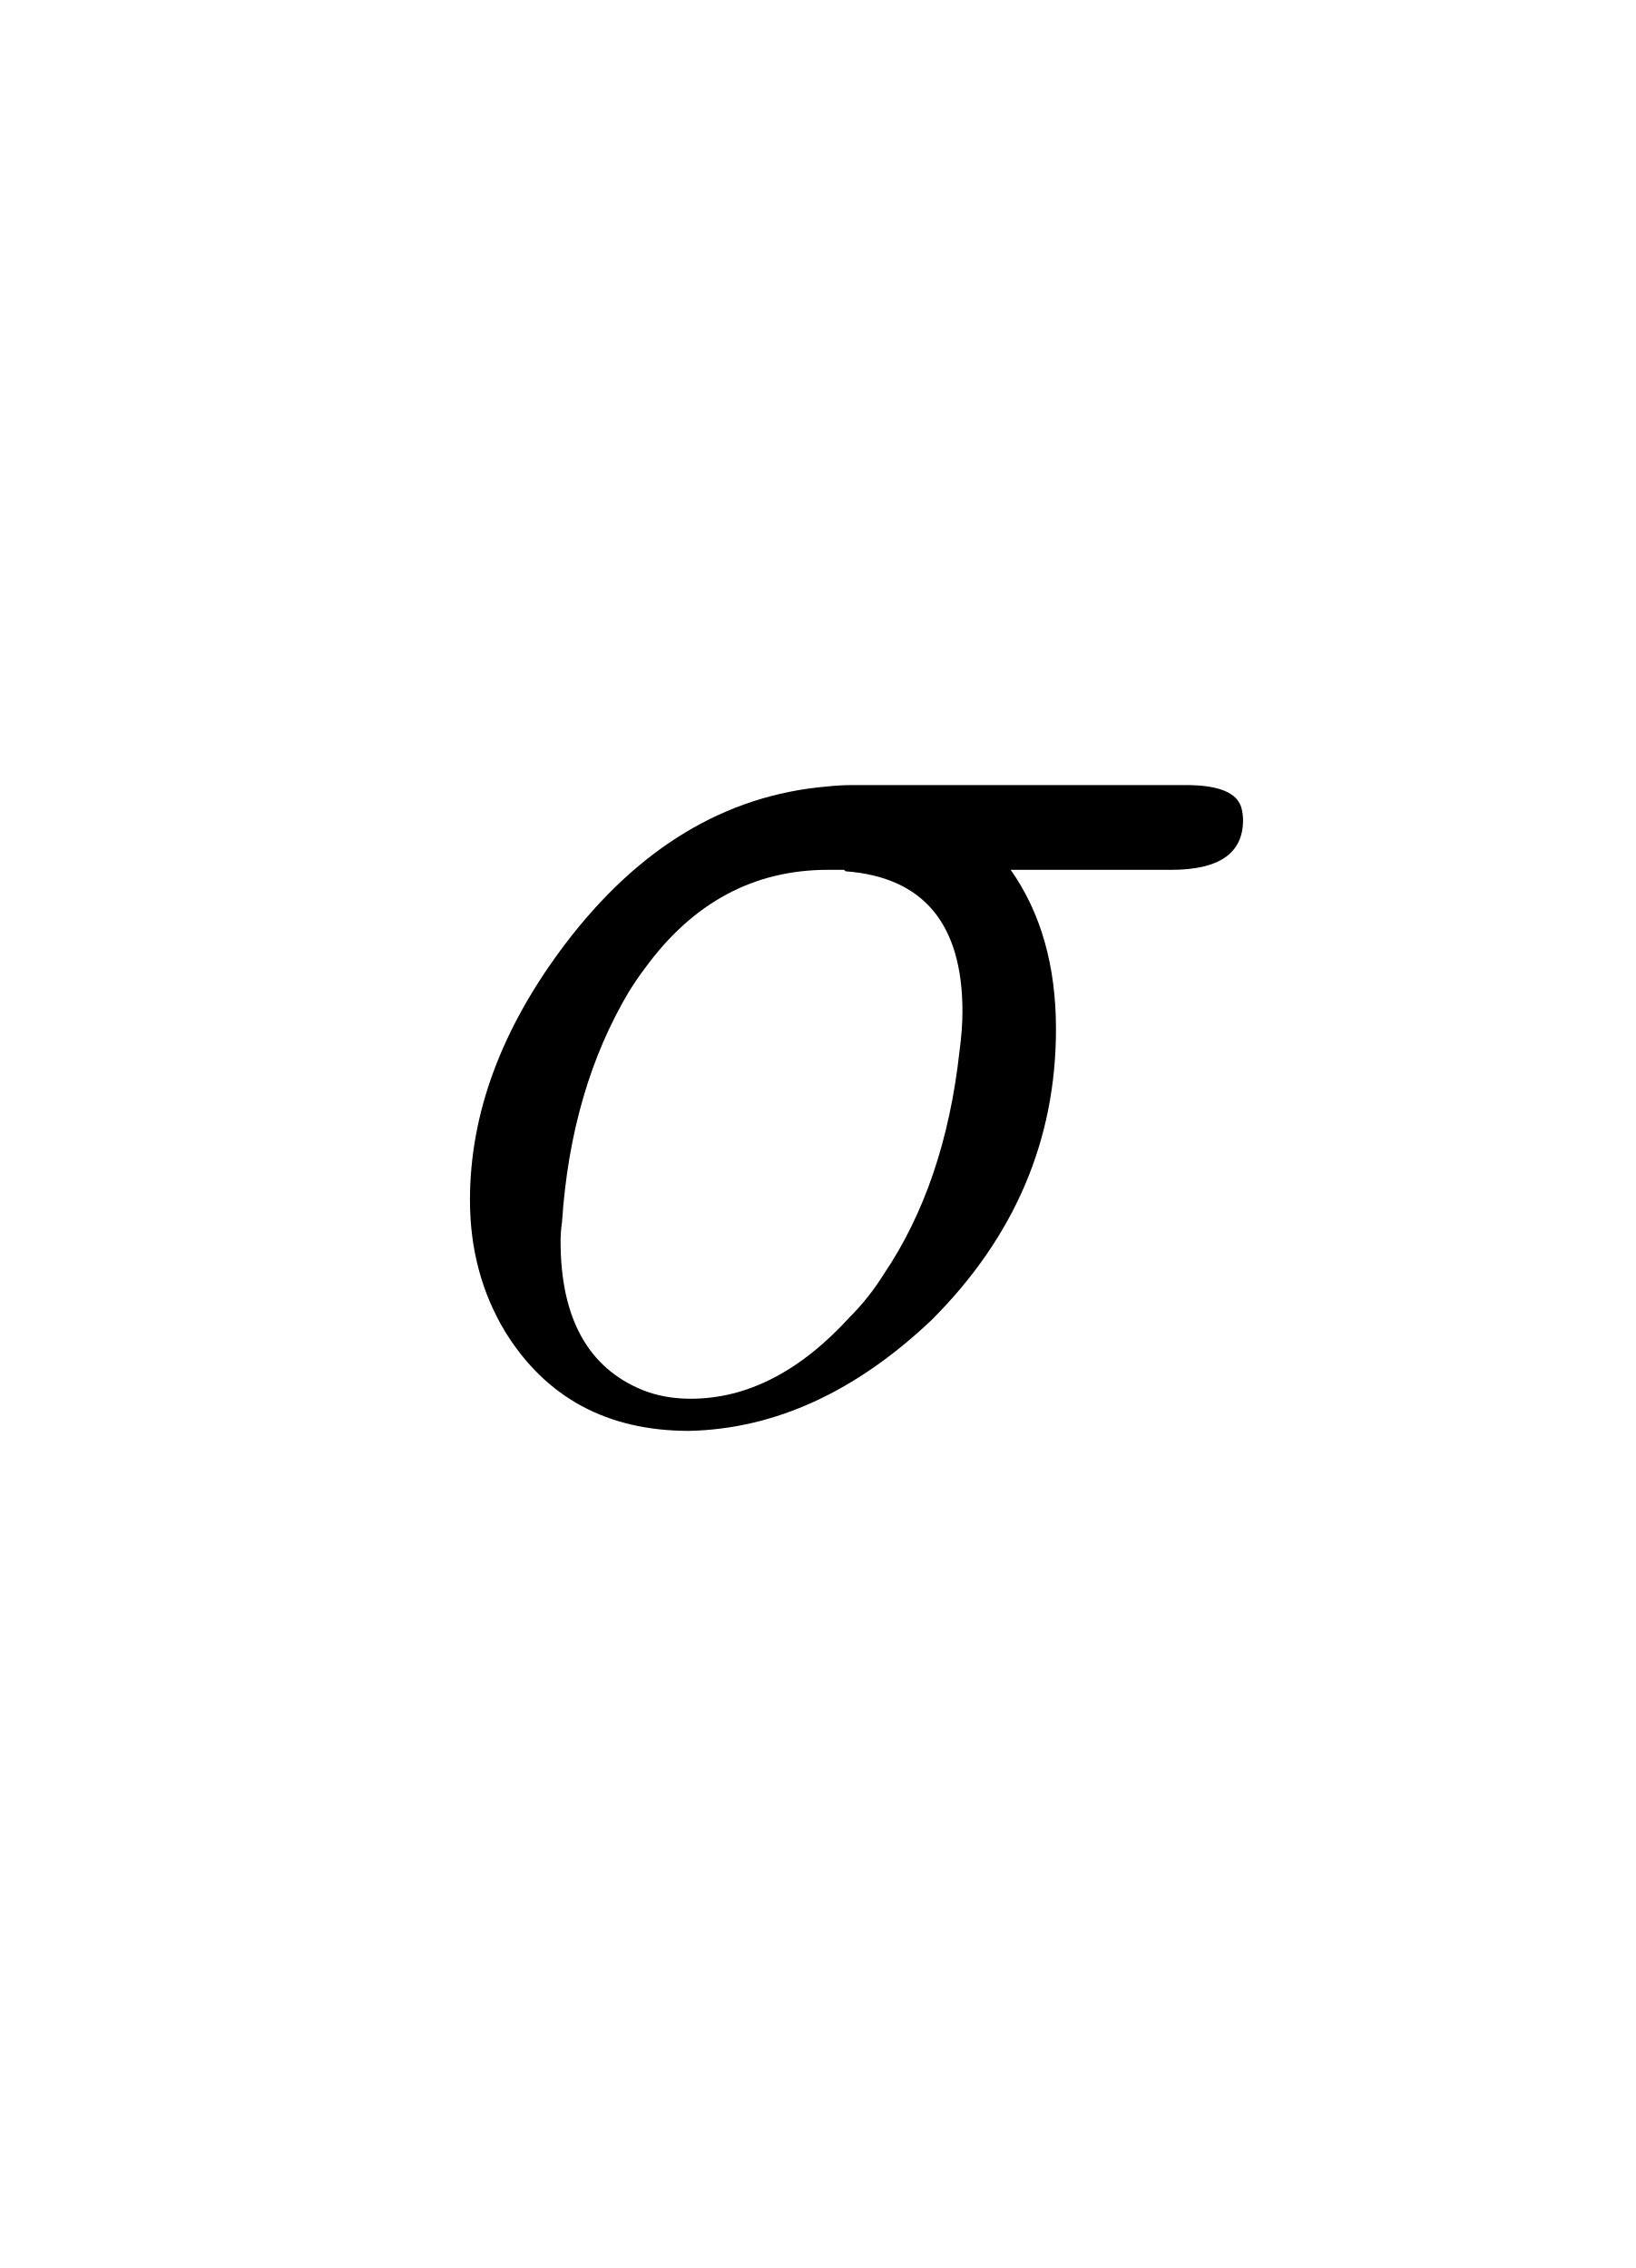
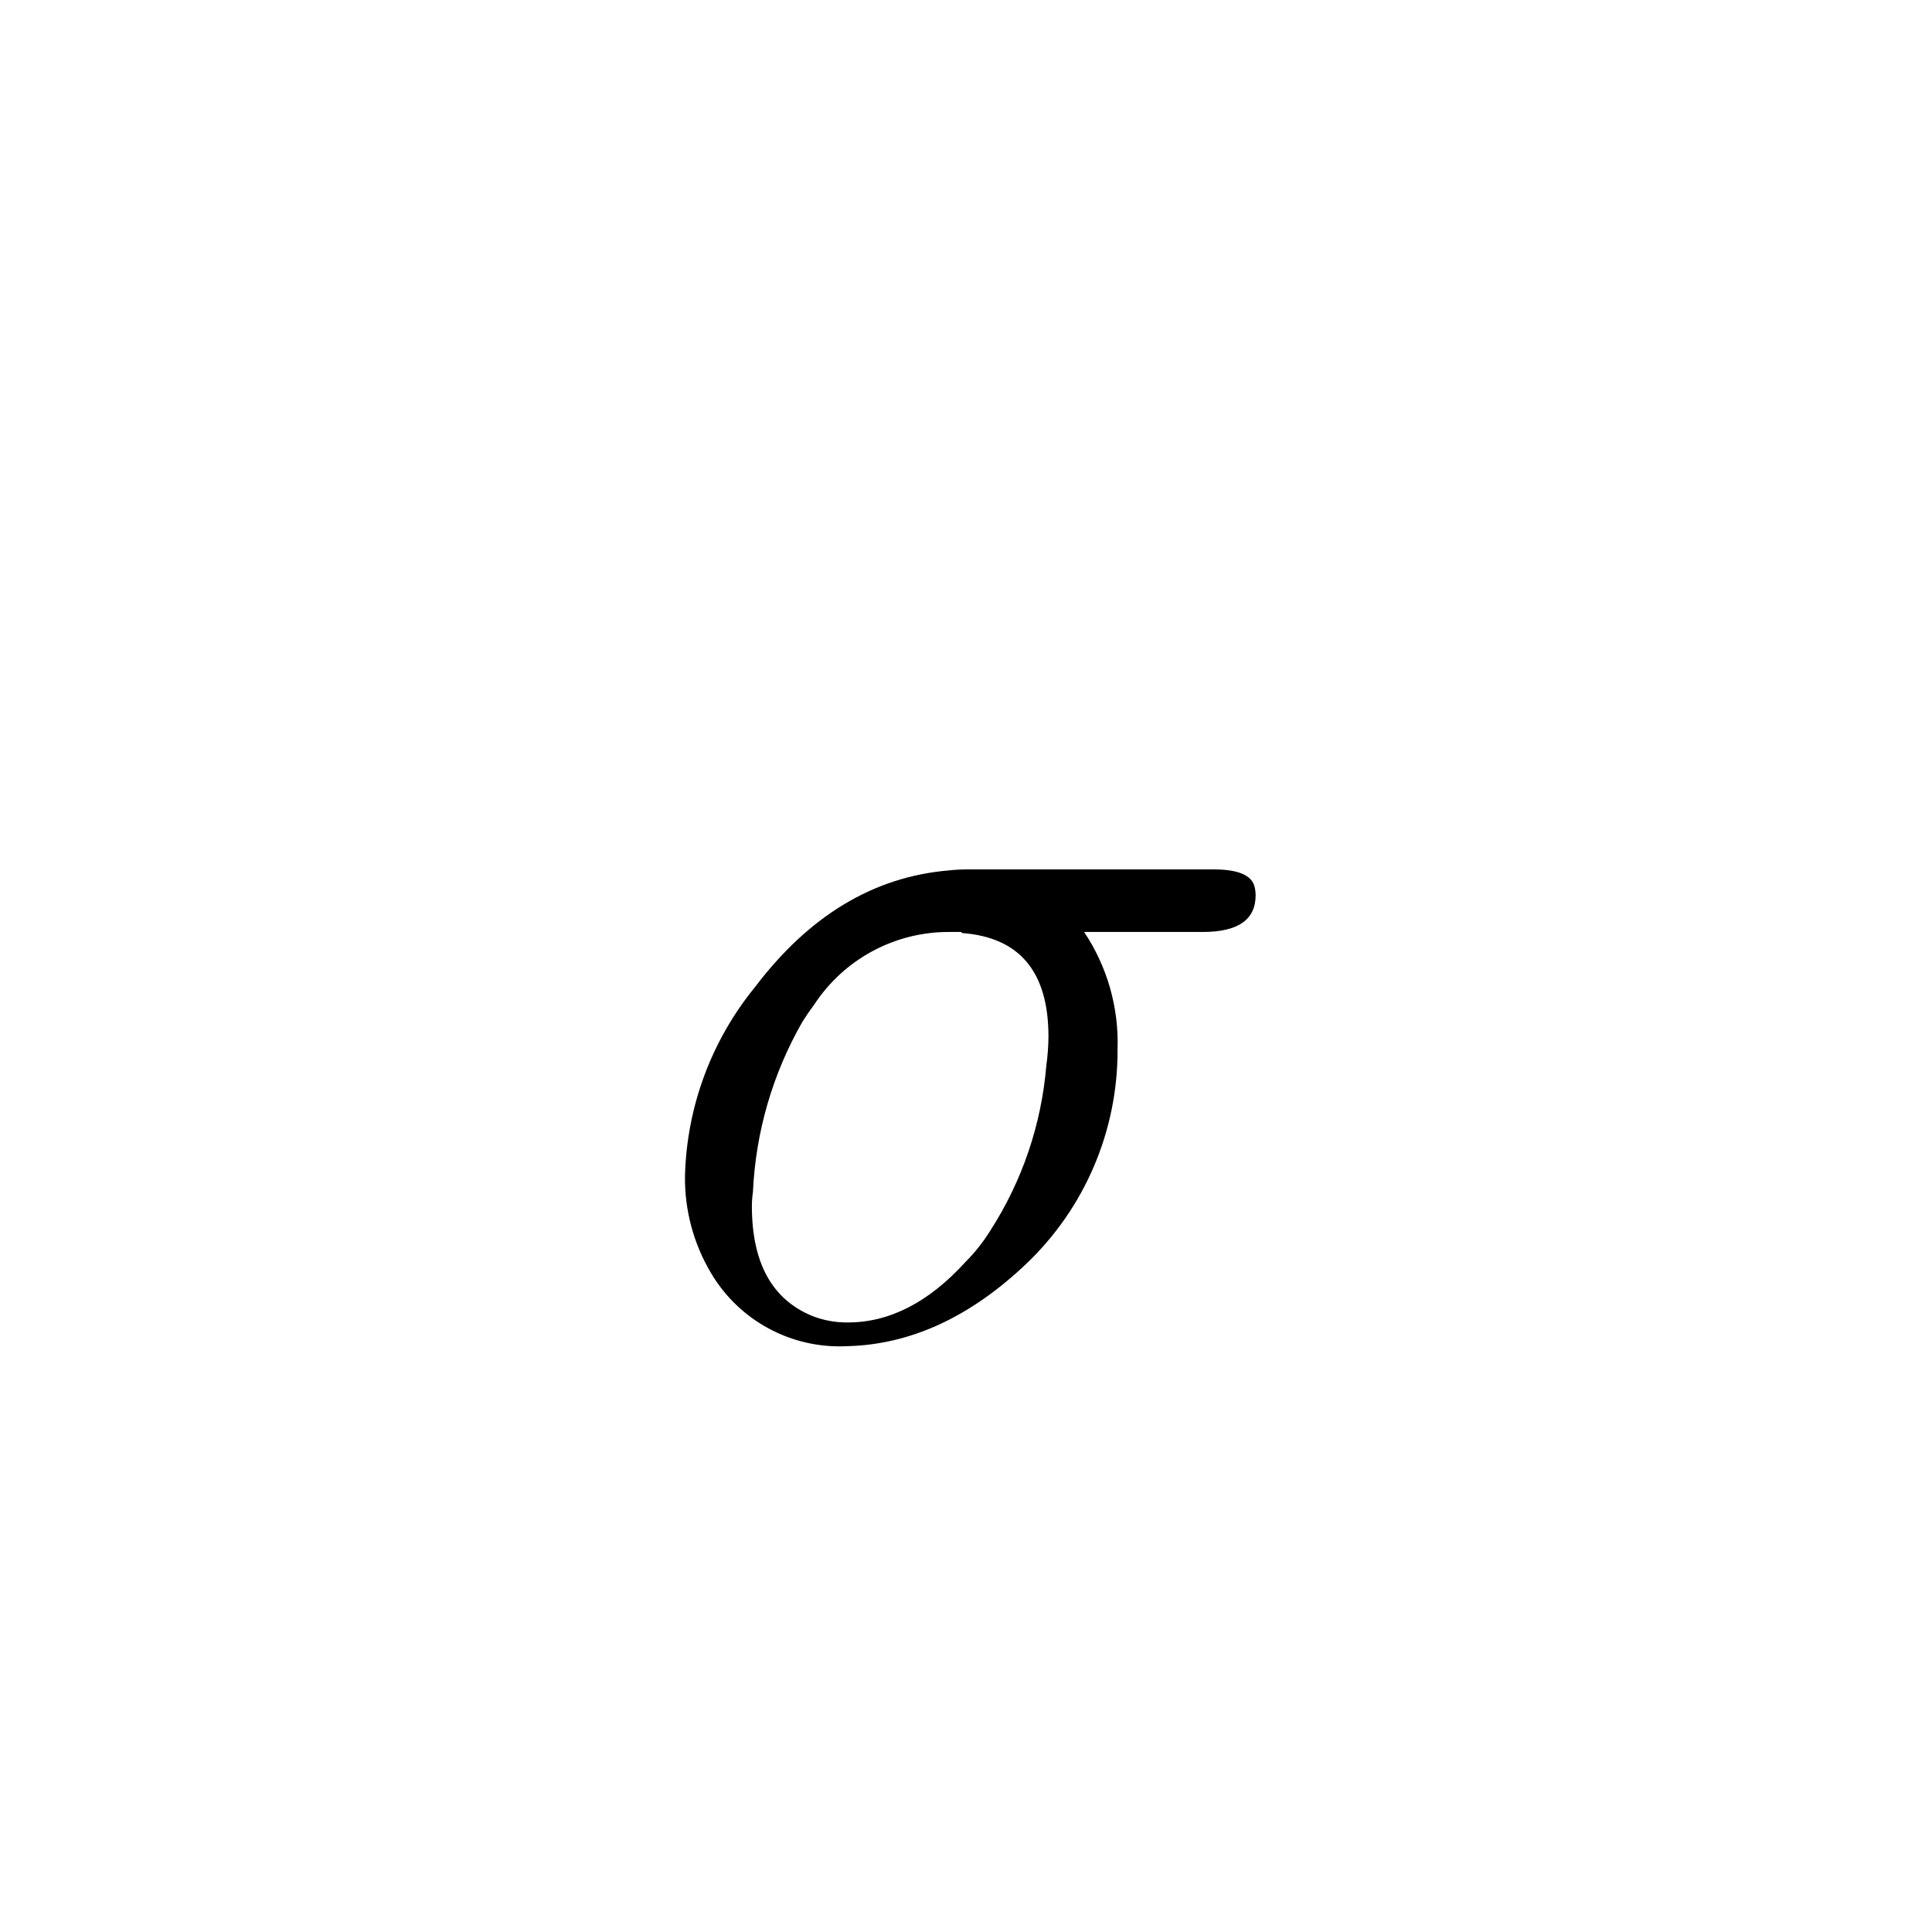
- <svg xmlns="http://www.w3.org/2000/svg" version="1.1" width="75" height="104">
-   <defs>
-     <clipPath id="awKWUKvIxknb">
-       <path fill="none" stroke="none" d=" M 0 0 L 75 0 L 75 104 L 0 104 L 0 0 Z" />
-     </clipPath>
-   </defs>
-   <g transform="scale(1,1)" clip-path="url(#awKWUKvIxknb)">
-     <g transform="translate(-136,-56)">
-       <g transform="scale(67,67)">
-         <g transform="translate(2.313433,1.804134)">
-           <path fill="rgb(0,0,0)" stroke="none" paint-order="stroke fill markers" d=" M 0.518 -0.373 L 0.408 -0.373 Q 0.439 -0.329 0.439 -0.264 Q 0.439 -0.15 0.354 -0.065 Q 0.276 0.009 0.188 0.011 Q 0.104 0.011 0.062 -0.057 Q 0.038 -0.097 0.038 -0.147 Q 0.038 -0.236 0.103 -0.322 Q 0.178 -0.421 0.282 -0.43 Q 0.291 -0.431 0.3 -0.431 L 0.528 -0.431 Q 0.562 -0.431 0.566 -0.415 L 0.566 -0.415 Q 0.567 -0.411 0.567 -0.407 Q 0.567 -0.373 0.518 -0.373 M 0.189 -0.011 Q 0.247 -0.011 0.298 -0.067 Q 0.311 -0.08 0.321 -0.096 Q 0.363 -0.158 0.373 -0.249 Q 0.375 -0.264 0.375 -0.276 Q 0.375 -0.366 0.295 -0.372 L 0.294 -0.373 L 0.283 -0.373 Q 0.207 -0.373 0.158 -0.306 Q 0.152 -0.298 0.147 -0.29 Q 0.107 -0.223 0.101 -0.132 Q 0.1 -0.125 0.1 -0.119 Q 0.1 -0.04 0.156 -0.017 Q 0.171 -0.011 0.189 -0.011 Z" />
-         </g>
+ <svg xmlns="http://www.w3.org/2000/svg" id="_29-10s" data-name="29-10s" width="120" height="120" viewBox="0 0 120 120">
+   <path id="Path_71" data-name="Path 71" d="M120,0H0V120H120Z" fill="none" />
+   <g id="Group_995" data-name="Group 995" transform="translate(-115 -38)">
+     <g id="Group_935" data-name="Group 935">
+       <g id="Group_934" data-name="Group 934" transform="translate(155 120.877)">
+         <path id="Path_634" data-name="Path 634" d="M34.706-24.991h-7.37a12.364,12.364,0,0,1,2.077,7.3A18.262,18.262,0,0,1,23.718-4.355Q18.492.6,12.6.737A9.273,9.273,0,0,1,4.154-3.819a11.492,11.492,0,0,1-1.608-6.03A19.306,19.306,0,0,1,6.9-21.574q5.025-6.633,11.993-7.236a10.913,10.913,0,0,1,1.206-.067H35.376q2.278,0,2.546,1.072h0a2.2,2.2,0,0,1,.067.536q0,2.278-3.283,2.278M12.663-.737q3.886,0,7.3-3.752a10.924,10.924,0,0,0,1.541-1.943,22.345,22.345,0,0,0,3.484-10.251,13.819,13.819,0,0,0,.134-1.809q0-6.03-5.36-6.432l-.067-.067h-.737A9.979,9.979,0,0,0,10.586-20.5q-.4.536-.737,1.072A23.344,23.344,0,0,0,6.767-8.844a6.185,6.185,0,0,0-.067.871q0,5.293,3.752,6.834A5.9,5.9,0,0,0,12.663-.737Z" />
      </g>
    </g>
  </g>
</svg>
